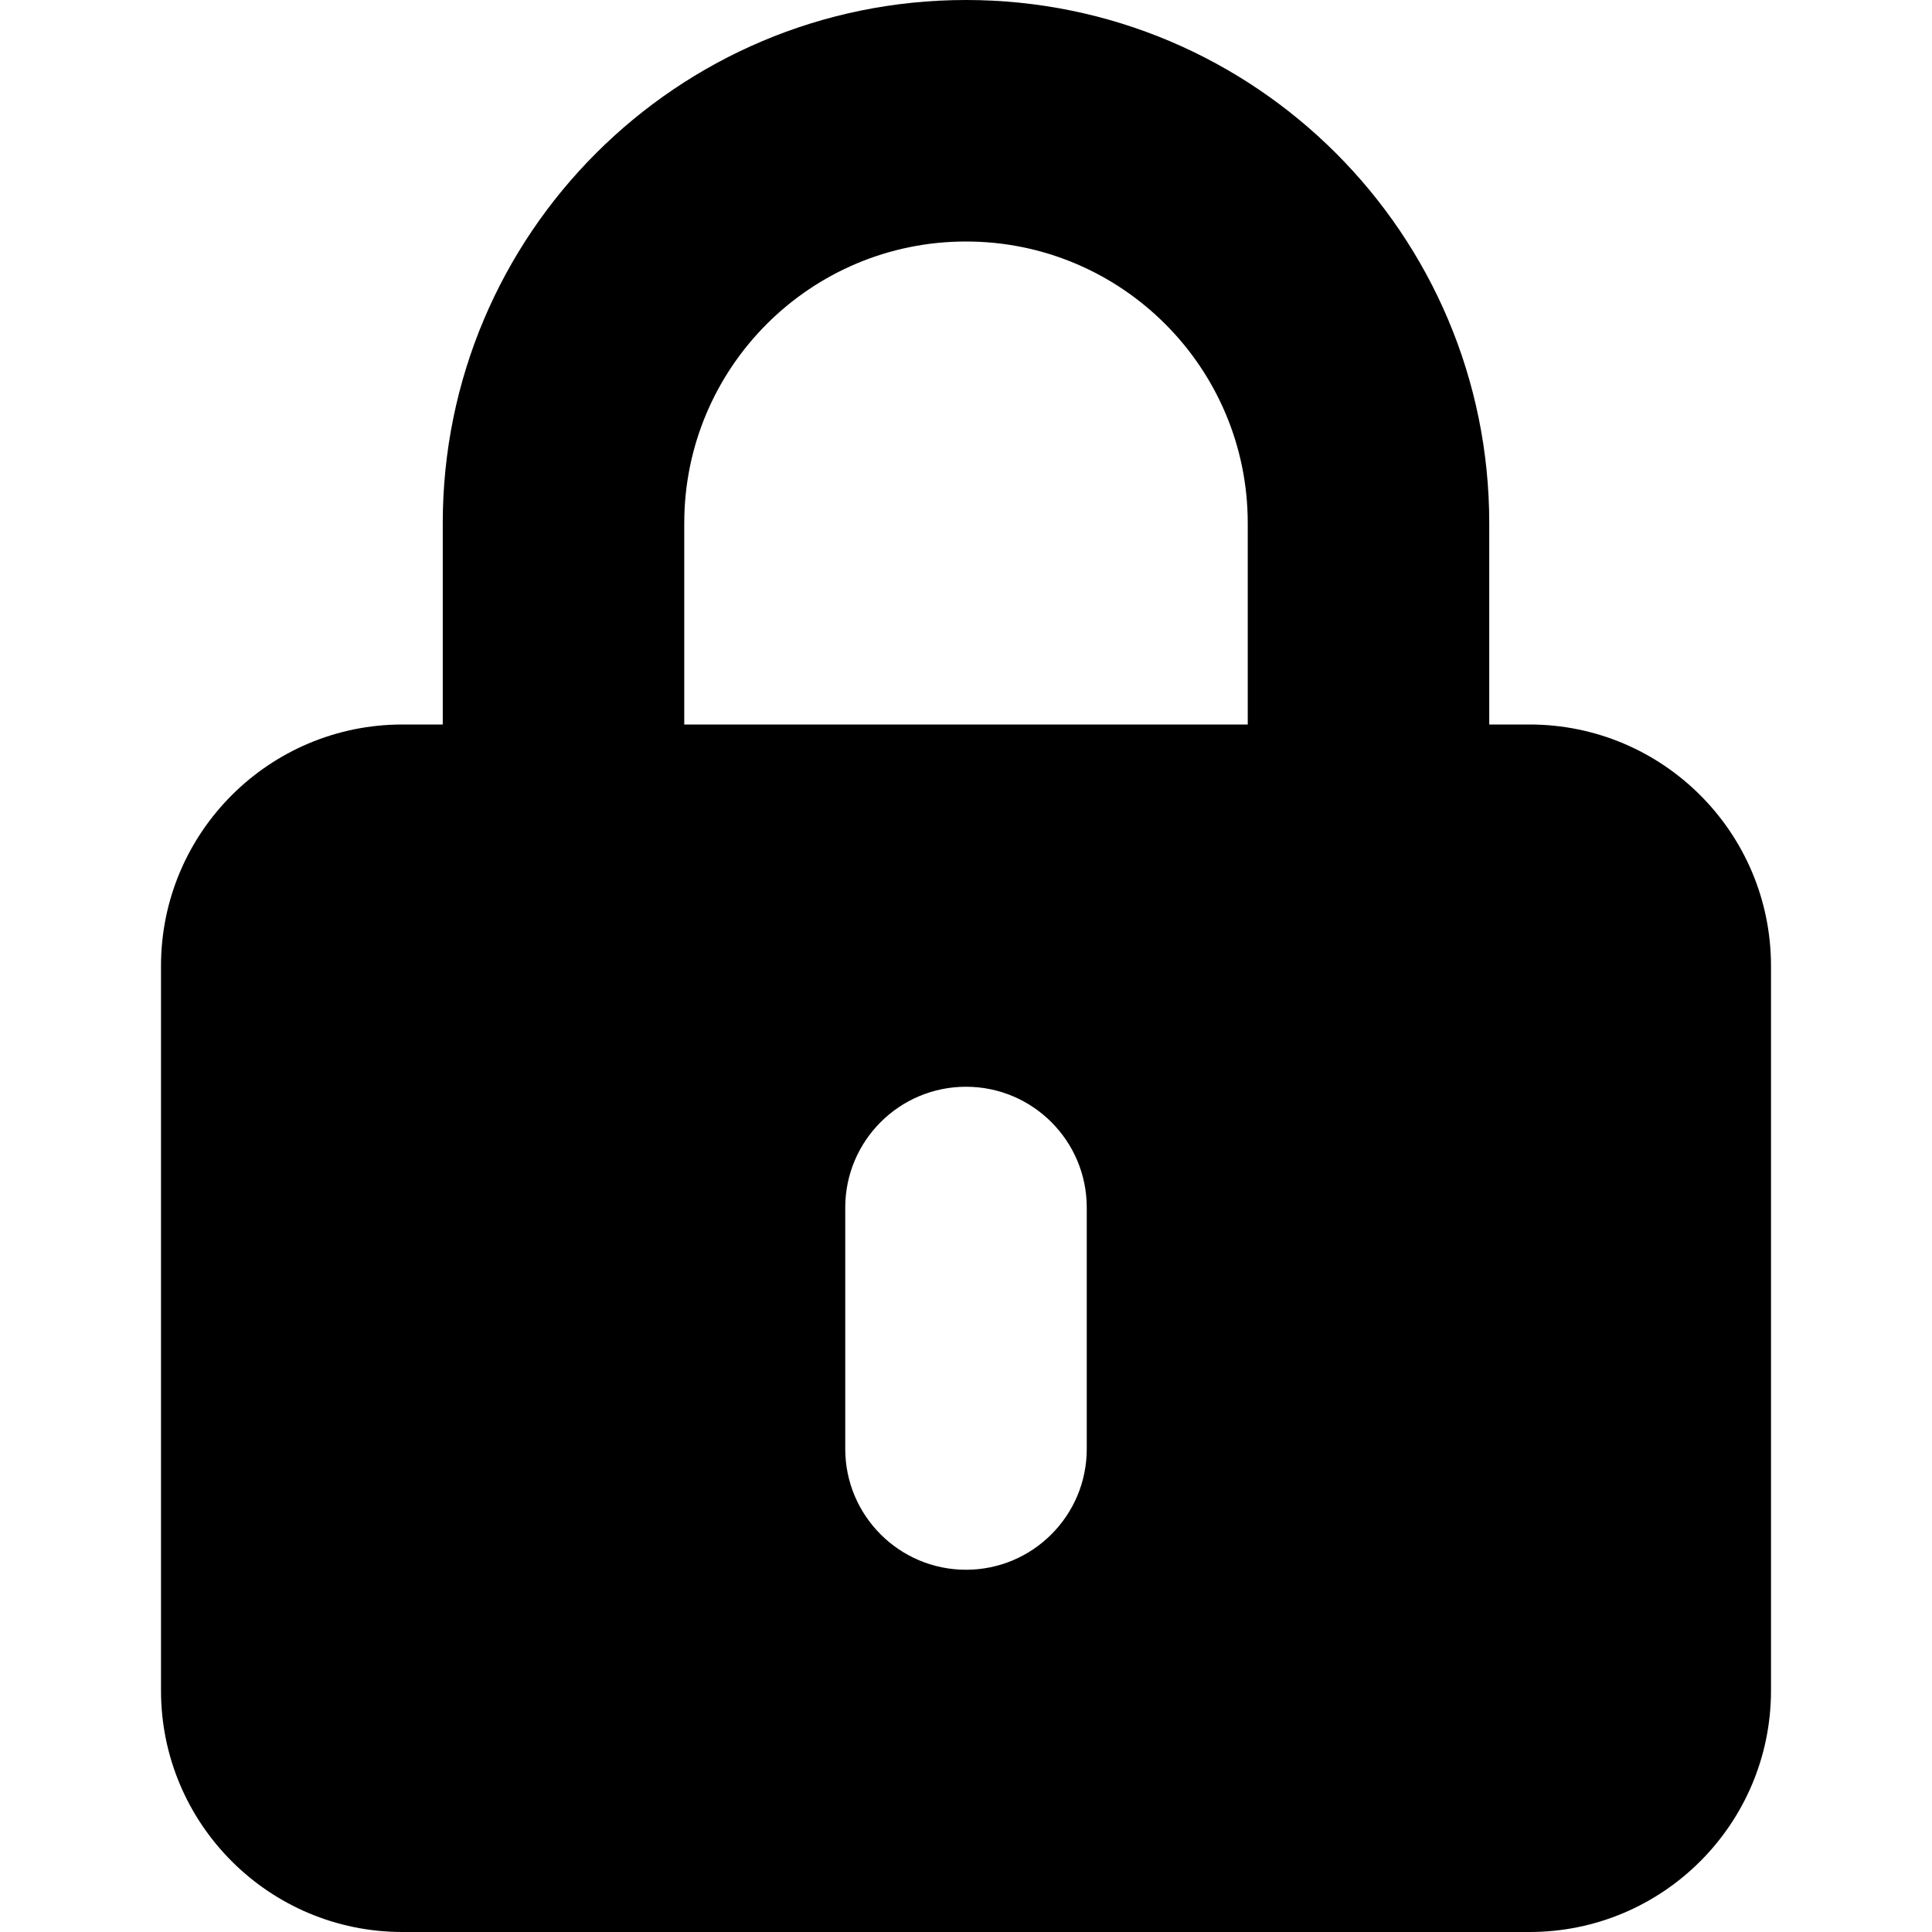
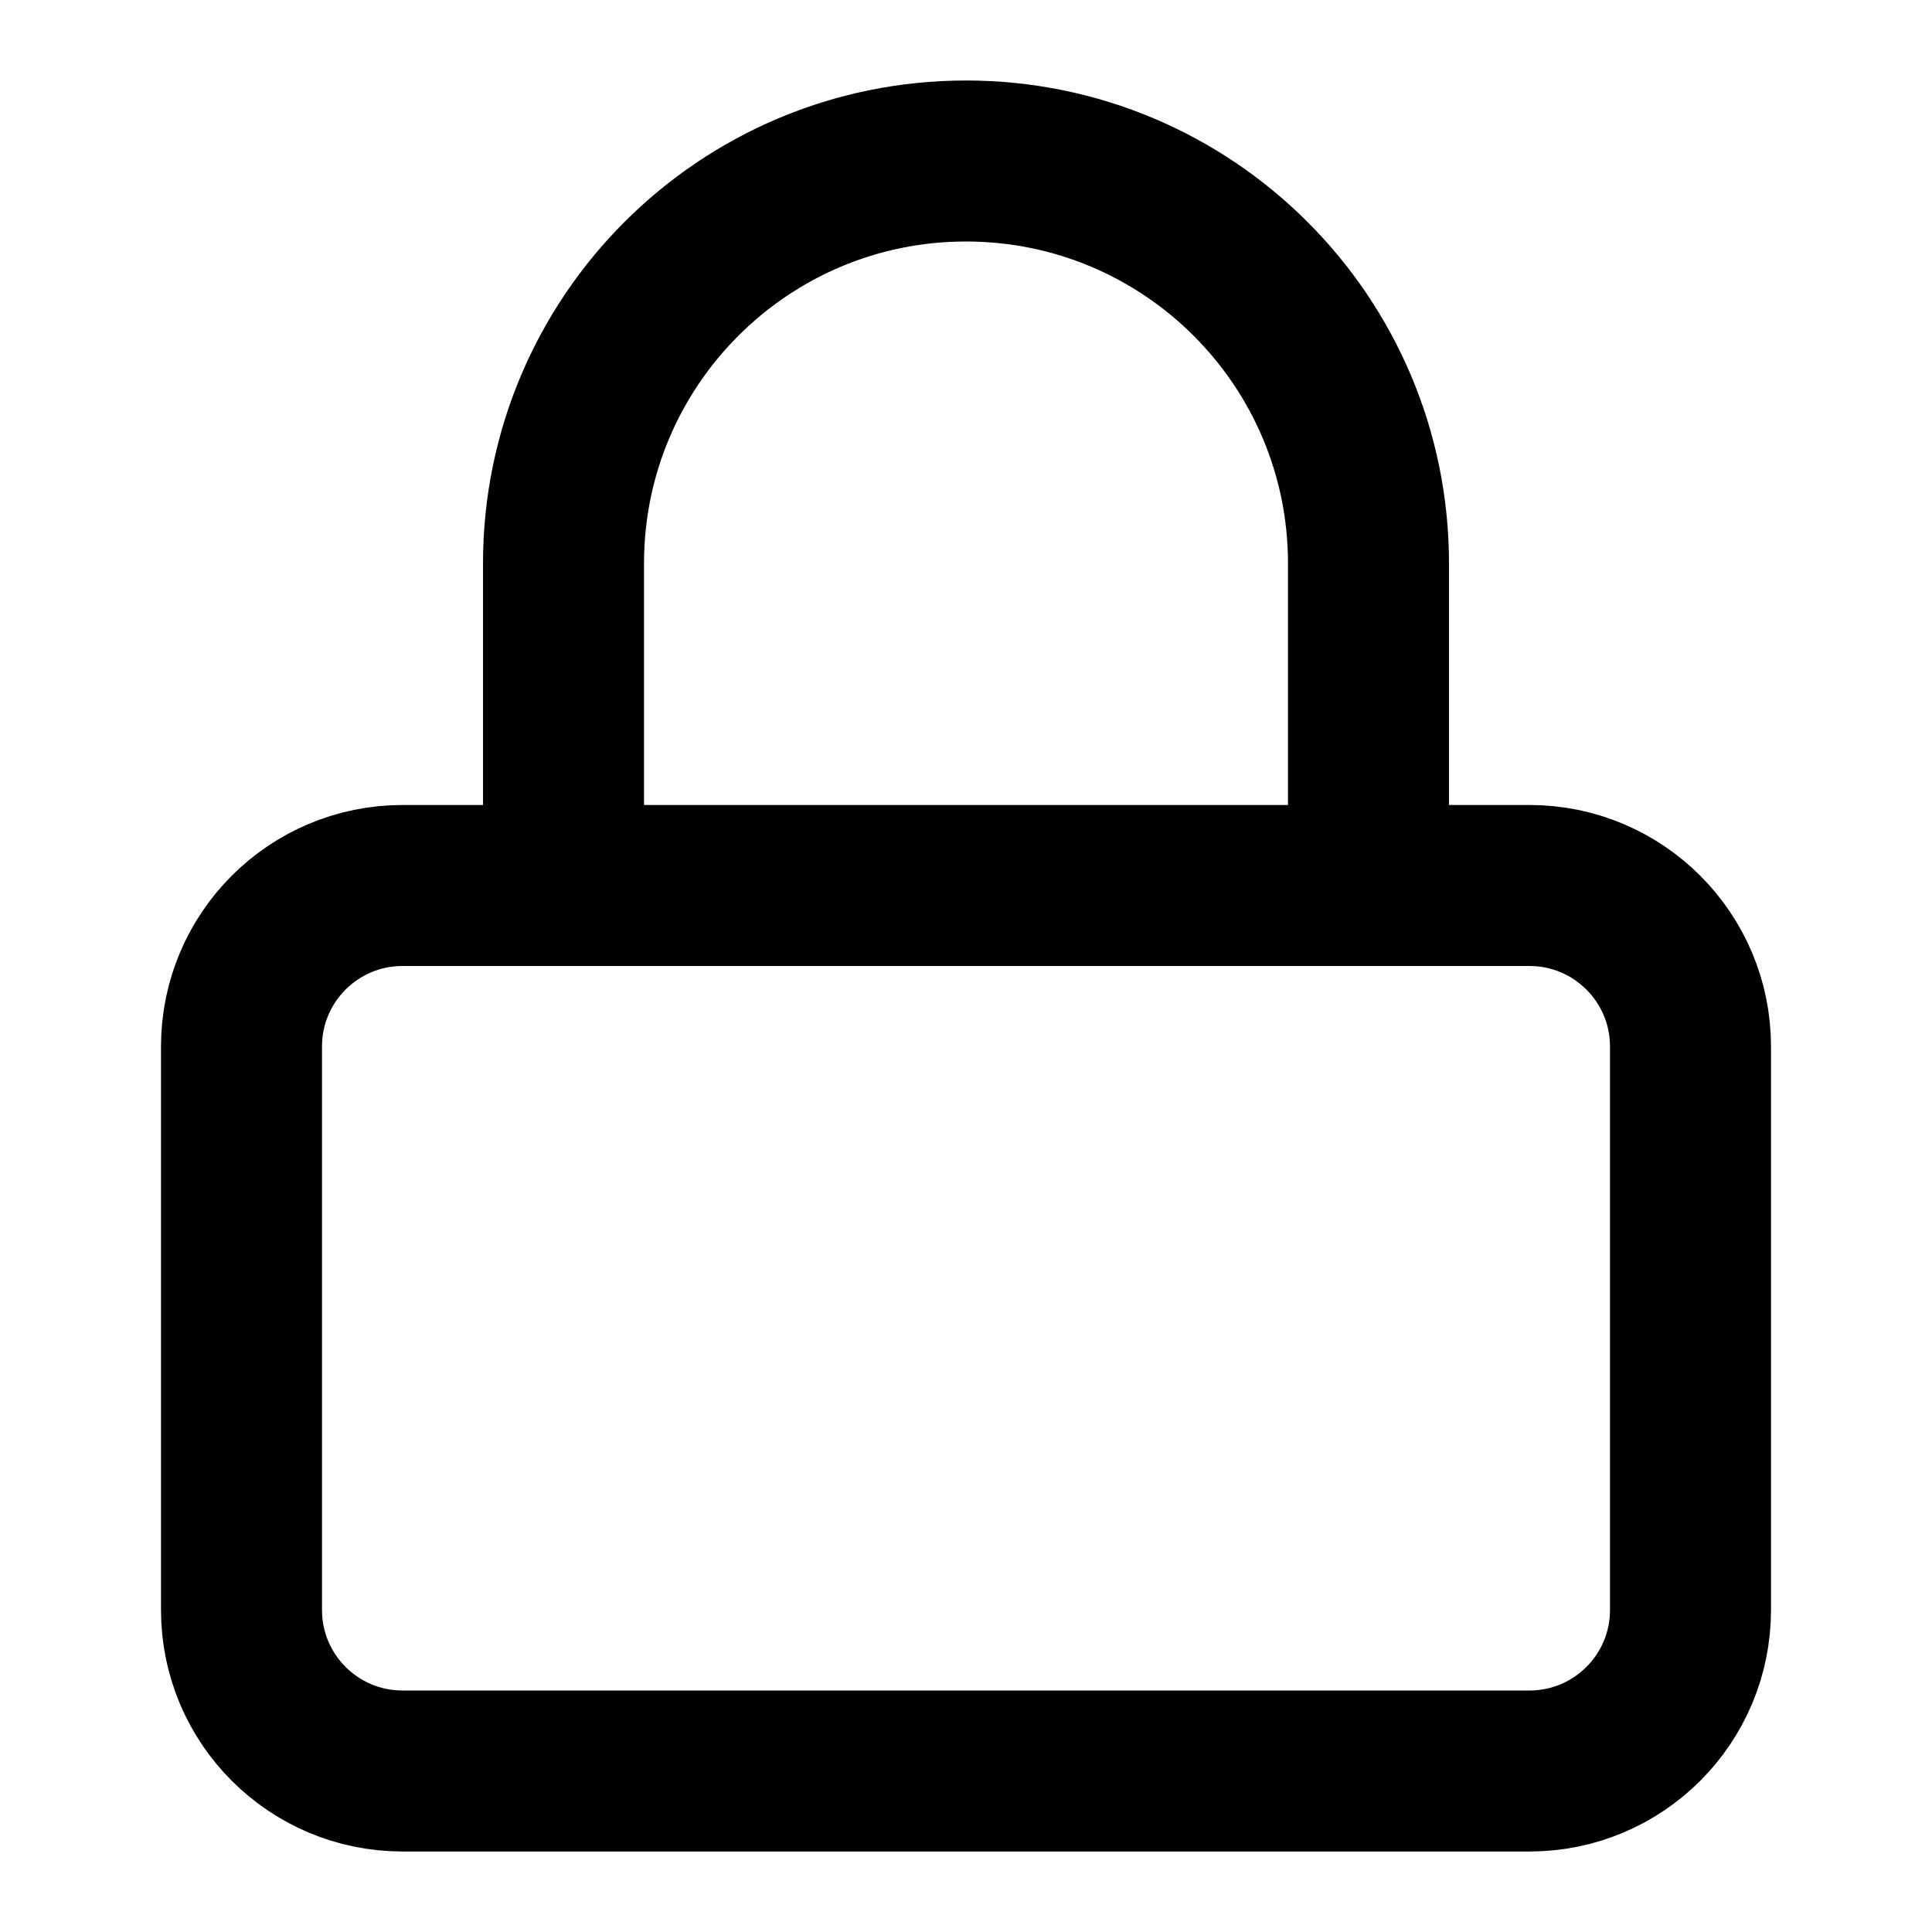
- <svg xmlns="http://www.w3.org/2000/svg" width="24" height="24" viewBox="0 0 24 24" fill="none">
-   <path d="M8.5 12V6.5H5.5V12H8.5ZM8.5 6.5C8.5 4.567 10.067 3 12 3V0C8.41 0 5.5 2.91 5.5 6.5H8.5ZM12 3C13.933 3 15.5 4.567 15.5 6.5H18.5C18.5 2.91 15.59 0 12 0V3ZM15.5 6.5V12H18.5V6.5H15.5Z" fill="currentColor" />
-   <path fill-rule="evenodd" clip-rule="evenodd" d="M5 9C3.343 9 2 10.343 2 12V21C2 22.657 3.343 24 5 24H19C20.657 24 22 22.657 22 21V12C22 10.343 20.657 9 19 9H5ZM12 13.5C11.172 13.5 10.5 14.172 10.5 15V18C10.5 18.828 11.172 19.5 12 19.5C12.828 19.5 13.5 18.828 13.5 18V15C13.5 14.172 12.828 13.5 12 13.5Z" fill="currentColor" />
+ <svg xmlns="http://www.w3.org/2000/svg" width="24" height="24" viewBox="0 0 24 24" fill="none" stroke="currentColor" stroke-width="2" stroke-linecap="round" stroke-linejoin="round" class="feather feather-lock">
+   <rect x="3" y="11" width="18" height="11" rx="2" ry="2" />
+   <path d="M7 11V7a5 5 0 0 1 10 0v4" />
</svg>
